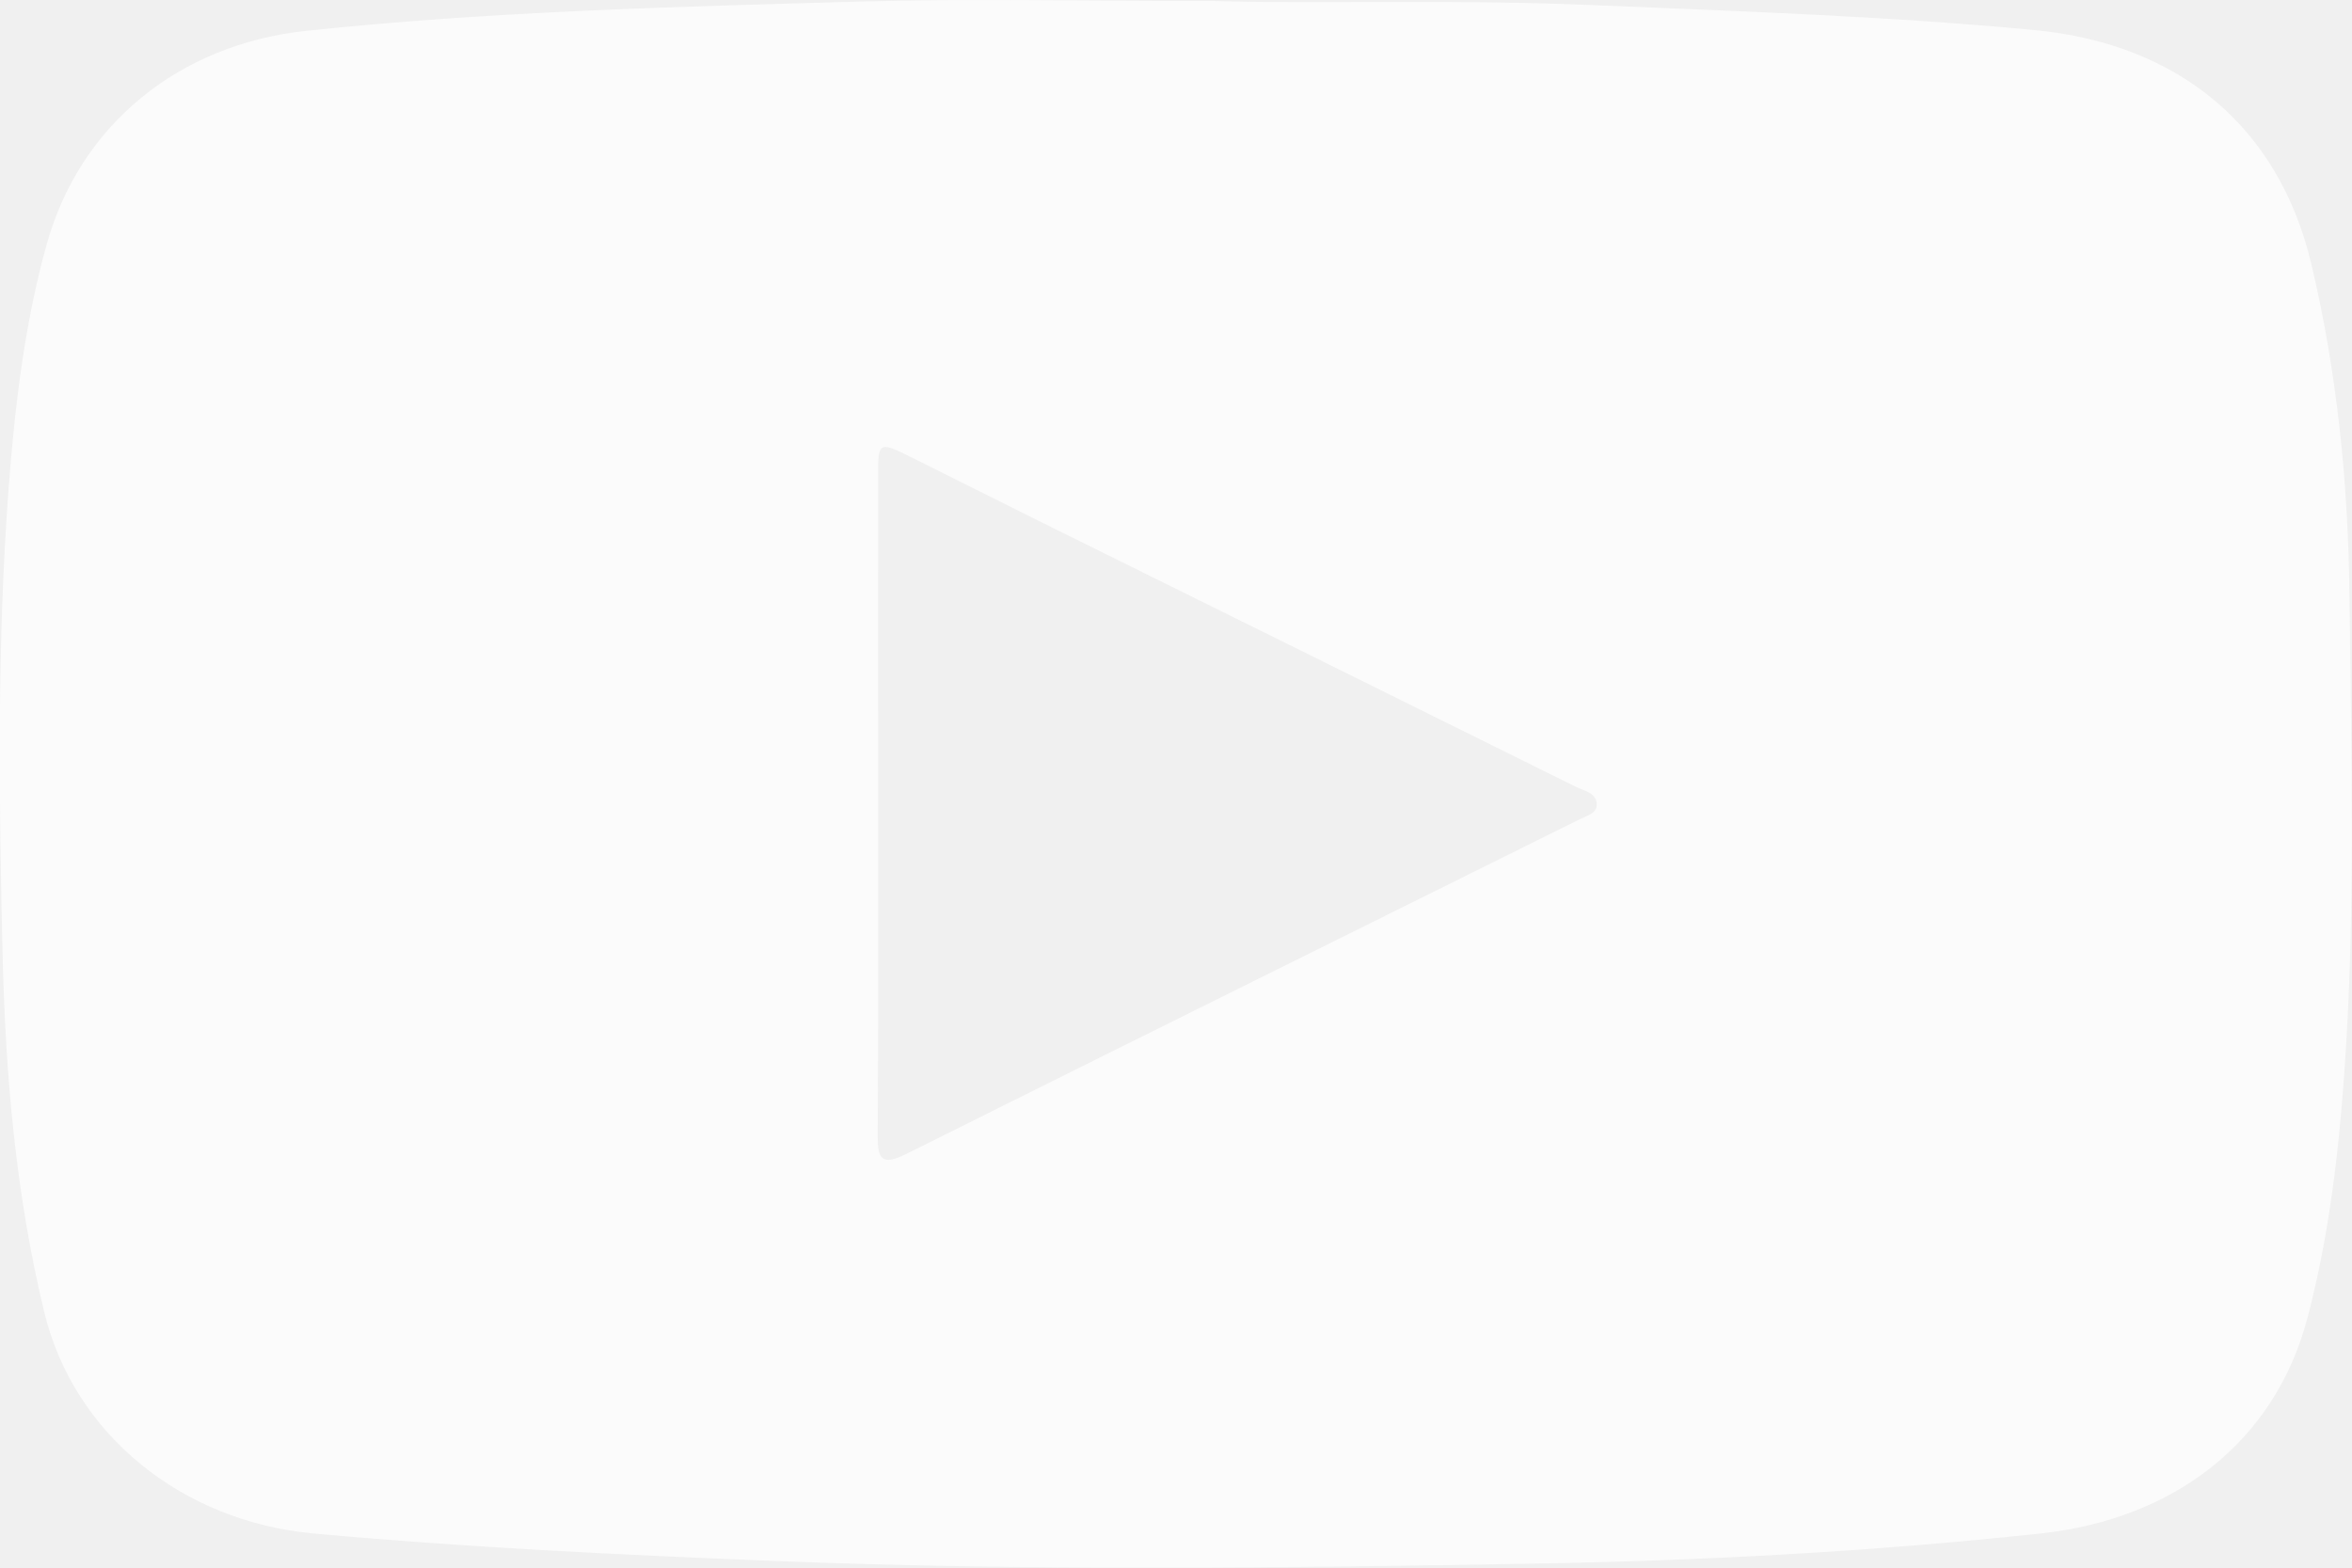
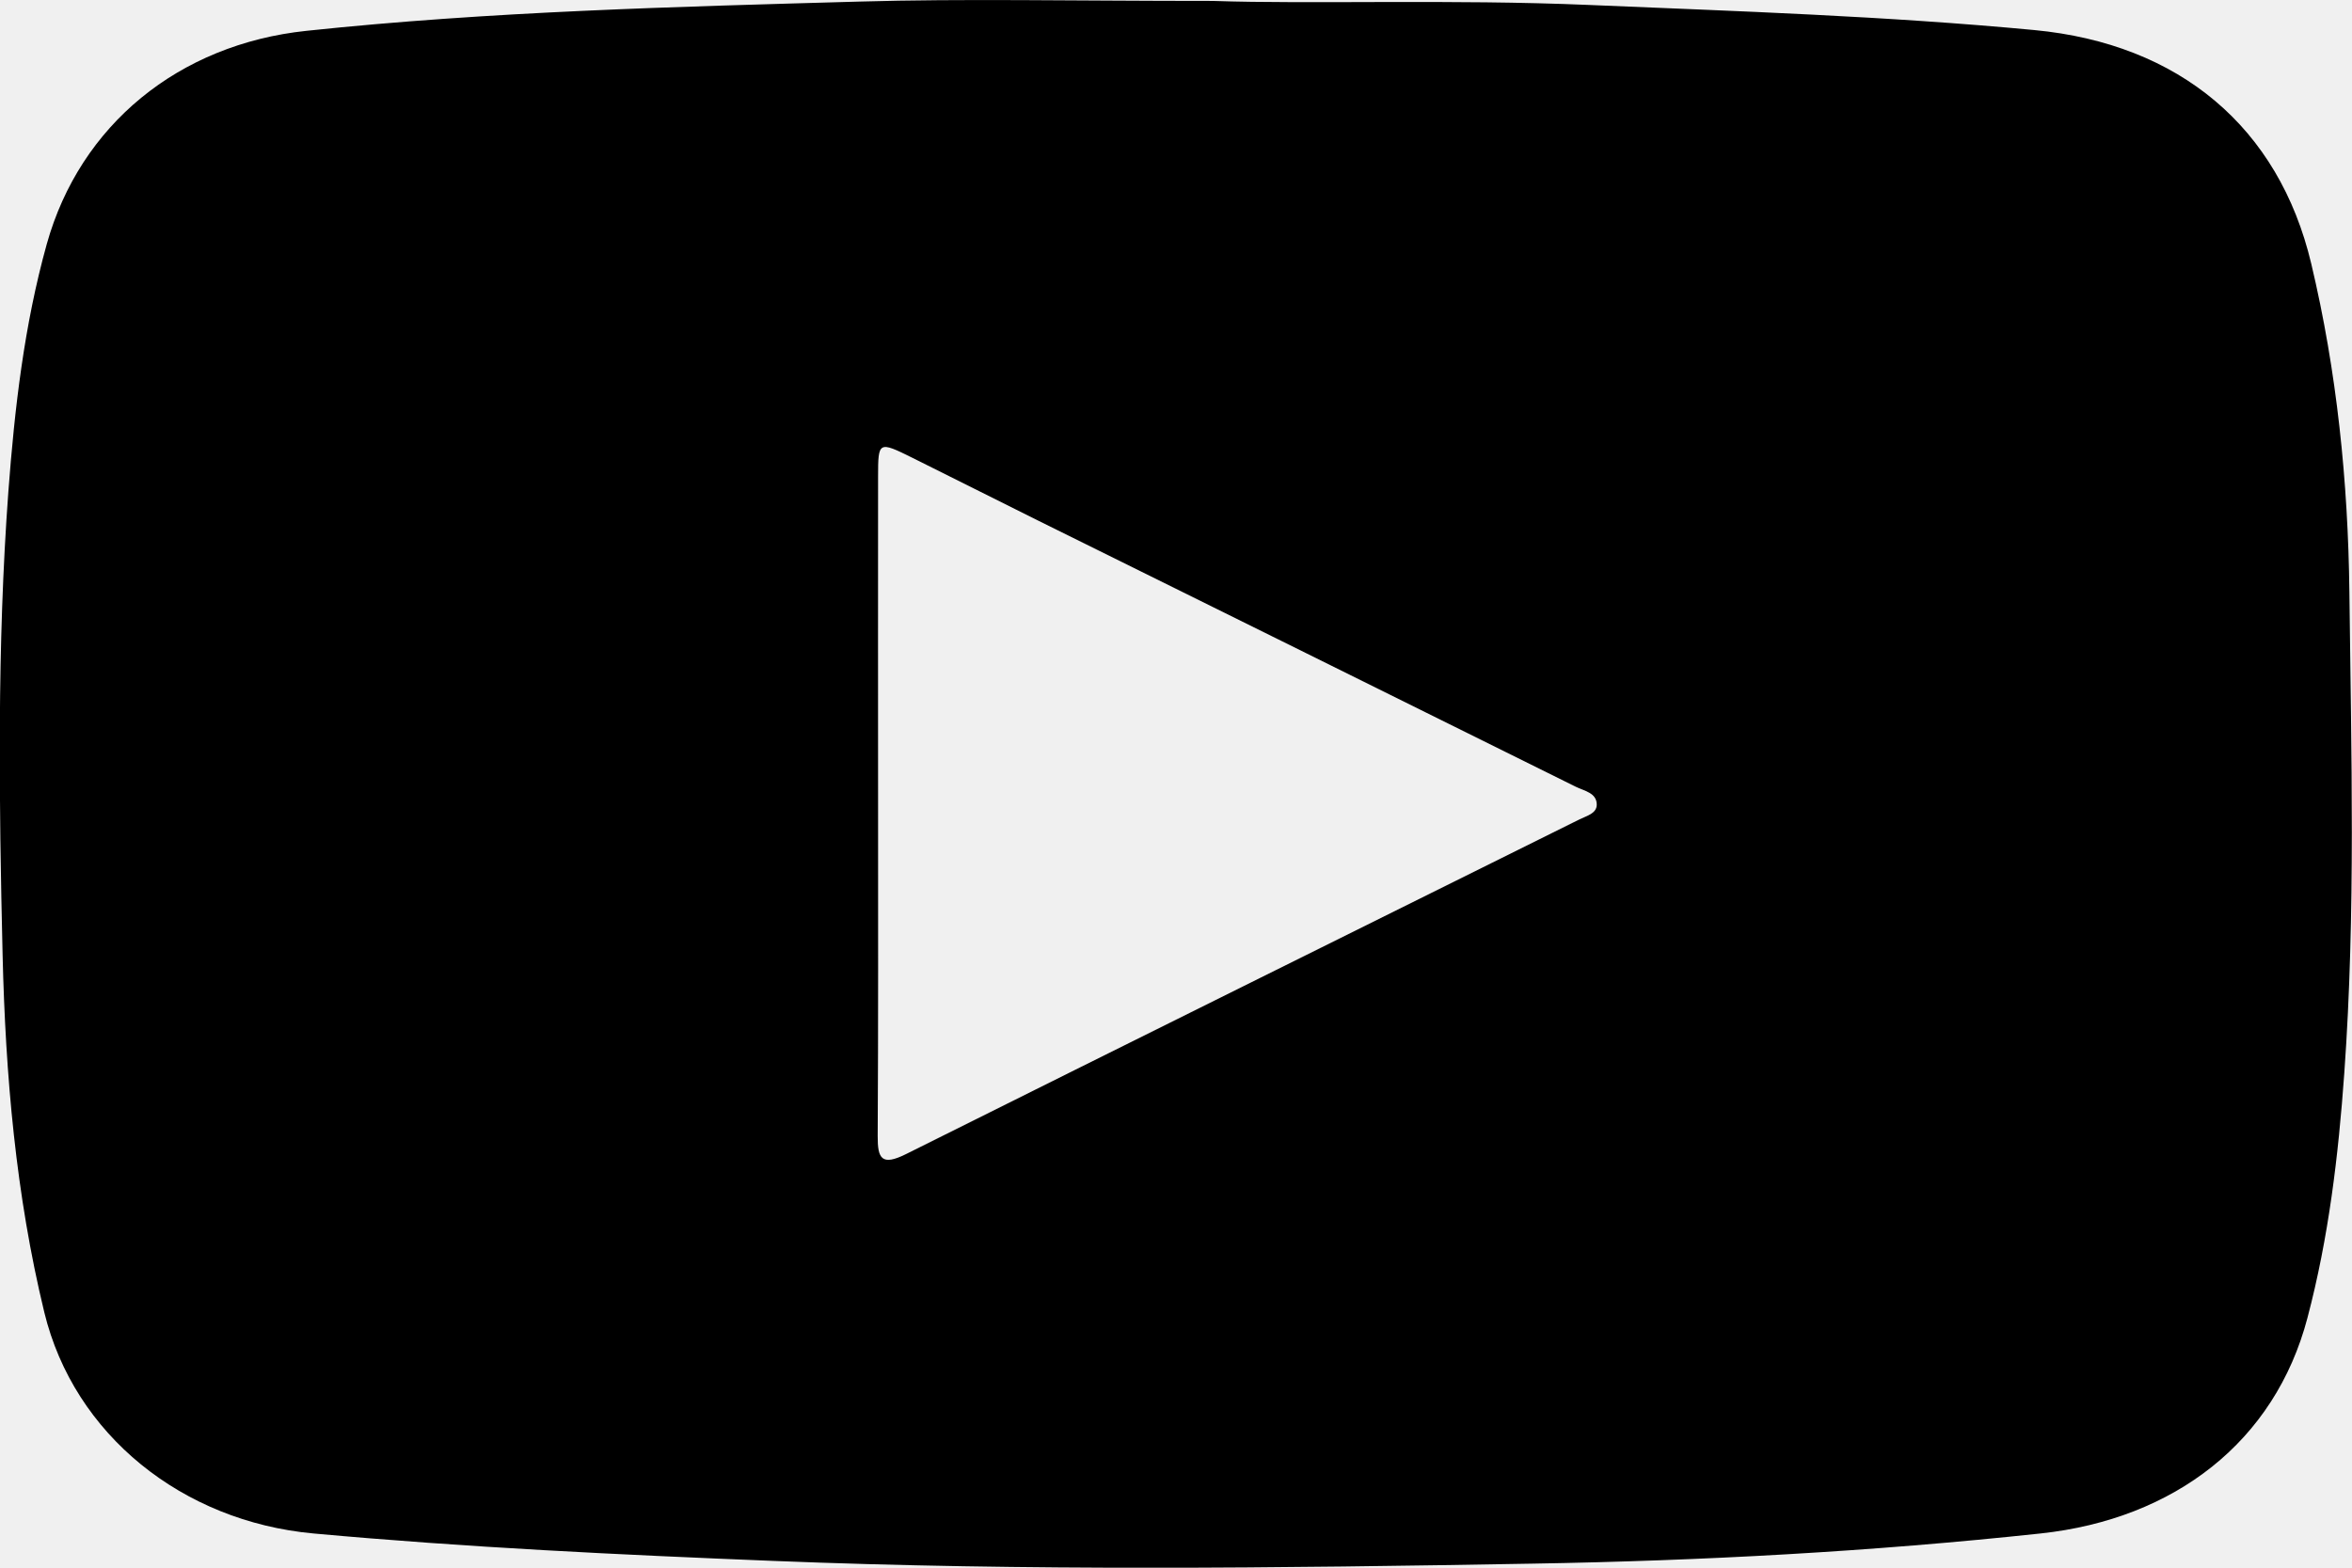
- <svg xmlns="http://www.w3.org/2000/svg" width="18" height="12" viewBox="0 0 18 12" fill="none">
+ <svg xmlns="http://www.w3.org/2000/svg" width="18" height="12" viewBox="0 0 18 12">
  <g clip-path="url(#clip0)">
-     <path d="M9.28 0.007C8.18 0.007 7.379 -0.011 6.579 0.012C5.166 0.052 3.752 0.087 2.345 0.236C1.368 0.339 0.613 0.956 0.358 1.868C0.185 2.489 0.112 3.125 0.064 3.763C-0.023 4.945 -0.008 6.13 0.02 7.312C0.042 8.23 0.121 9.146 0.339 10.045C0.567 10.984 1.397 11.646 2.398 11.738C3.569 11.845 4.742 11.901 5.916 11.948C7.854 12.026 9.793 12.003 11.73 11.969C13.027 11.947 14.324 11.877 15.617 11.738C16.642 11.628 17.41 11.035 17.659 10.088C17.821 9.474 17.896 8.847 17.941 8.214C18.029 6.987 17.994 5.759 17.98 4.532C17.97 3.689 17.885 2.846 17.688 2.018C17.44 0.974 16.679 0.335 15.568 0.23C14.435 0.123 13.299 0.086 12.162 0.038C11.101 -0.007 10.041 0.033 9.28 0.007ZM6.72 6.161C6.72 5.324 6.719 4.486 6.72 3.647C6.72 3.378 6.724 3.376 6.982 3.504C7.303 3.663 7.622 3.825 7.943 3.984C9.315 4.663 10.687 5.341 12.059 6.022C12.123 6.054 12.22 6.068 12.22 6.159C12.22 6.227 12.143 6.245 12.09 6.271C10.371 7.125 8.651 7.977 6.934 8.834C6.747 8.927 6.716 8.869 6.717 8.696C6.722 7.852 6.72 7.007 6.72 6.161Z" fill="#FBFBFB" />
+     <path d="M9.28 0.007C8.18 0.007 7.379 -0.011 6.579 0.012C5.166 0.052 3.752 0.087 2.345 0.236C1.368 0.339 0.613 0.956 0.358 1.868C0.185 2.489 0.112 3.125 0.064 3.763C-0.023 4.945 -0.008 6.13 0.02 7.312C0.042 8.23 0.121 9.146 0.339 10.045C0.567 10.984 1.397 11.646 2.398 11.738C3.569 11.845 4.742 11.901 5.916 11.948C7.854 12.026 9.793 12.003 11.73 11.969C13.027 11.947 14.324 11.877 15.617 11.738C16.642 11.628 17.41 11.035 17.659 10.088C17.821 9.474 17.896 8.847 17.941 8.214C18.029 6.987 17.994 5.759 17.98 4.532C17.97 3.689 17.885 2.846 17.688 2.018C17.44 0.974 16.679 0.335 15.568 0.23C14.435 0.123 13.299 0.086 12.162 0.038C11.101 -0.007 10.041 0.033 9.28 0.007ZM6.72 6.161C6.72 5.324 6.719 4.486 6.72 3.647C6.72 3.378 6.724 3.376 6.982 3.504C7.303 3.663 7.622 3.825 7.943 3.984C9.315 4.663 10.687 5.341 12.059 6.022C12.123 6.054 12.22 6.068 12.22 6.159C12.22 6.227 12.143 6.245 12.09 6.271C10.371 7.125 8.651 7.977 6.934 8.834C6.747 8.927 6.716 8.869 6.717 8.696C6.722 7.852 6.72 7.007 6.72 6.161Z" />
  </g>
  <defs>
    <clipPath id="clip0">
-       <rect width="18" height="12" fill="white" transform="matrix(1 0 0 -1 0 12)" />
+       <rect width="18" height="12" transform="matrix(1 0 0 -1 0 12)" />
    </clipPath>
  </defs>
</svg>
